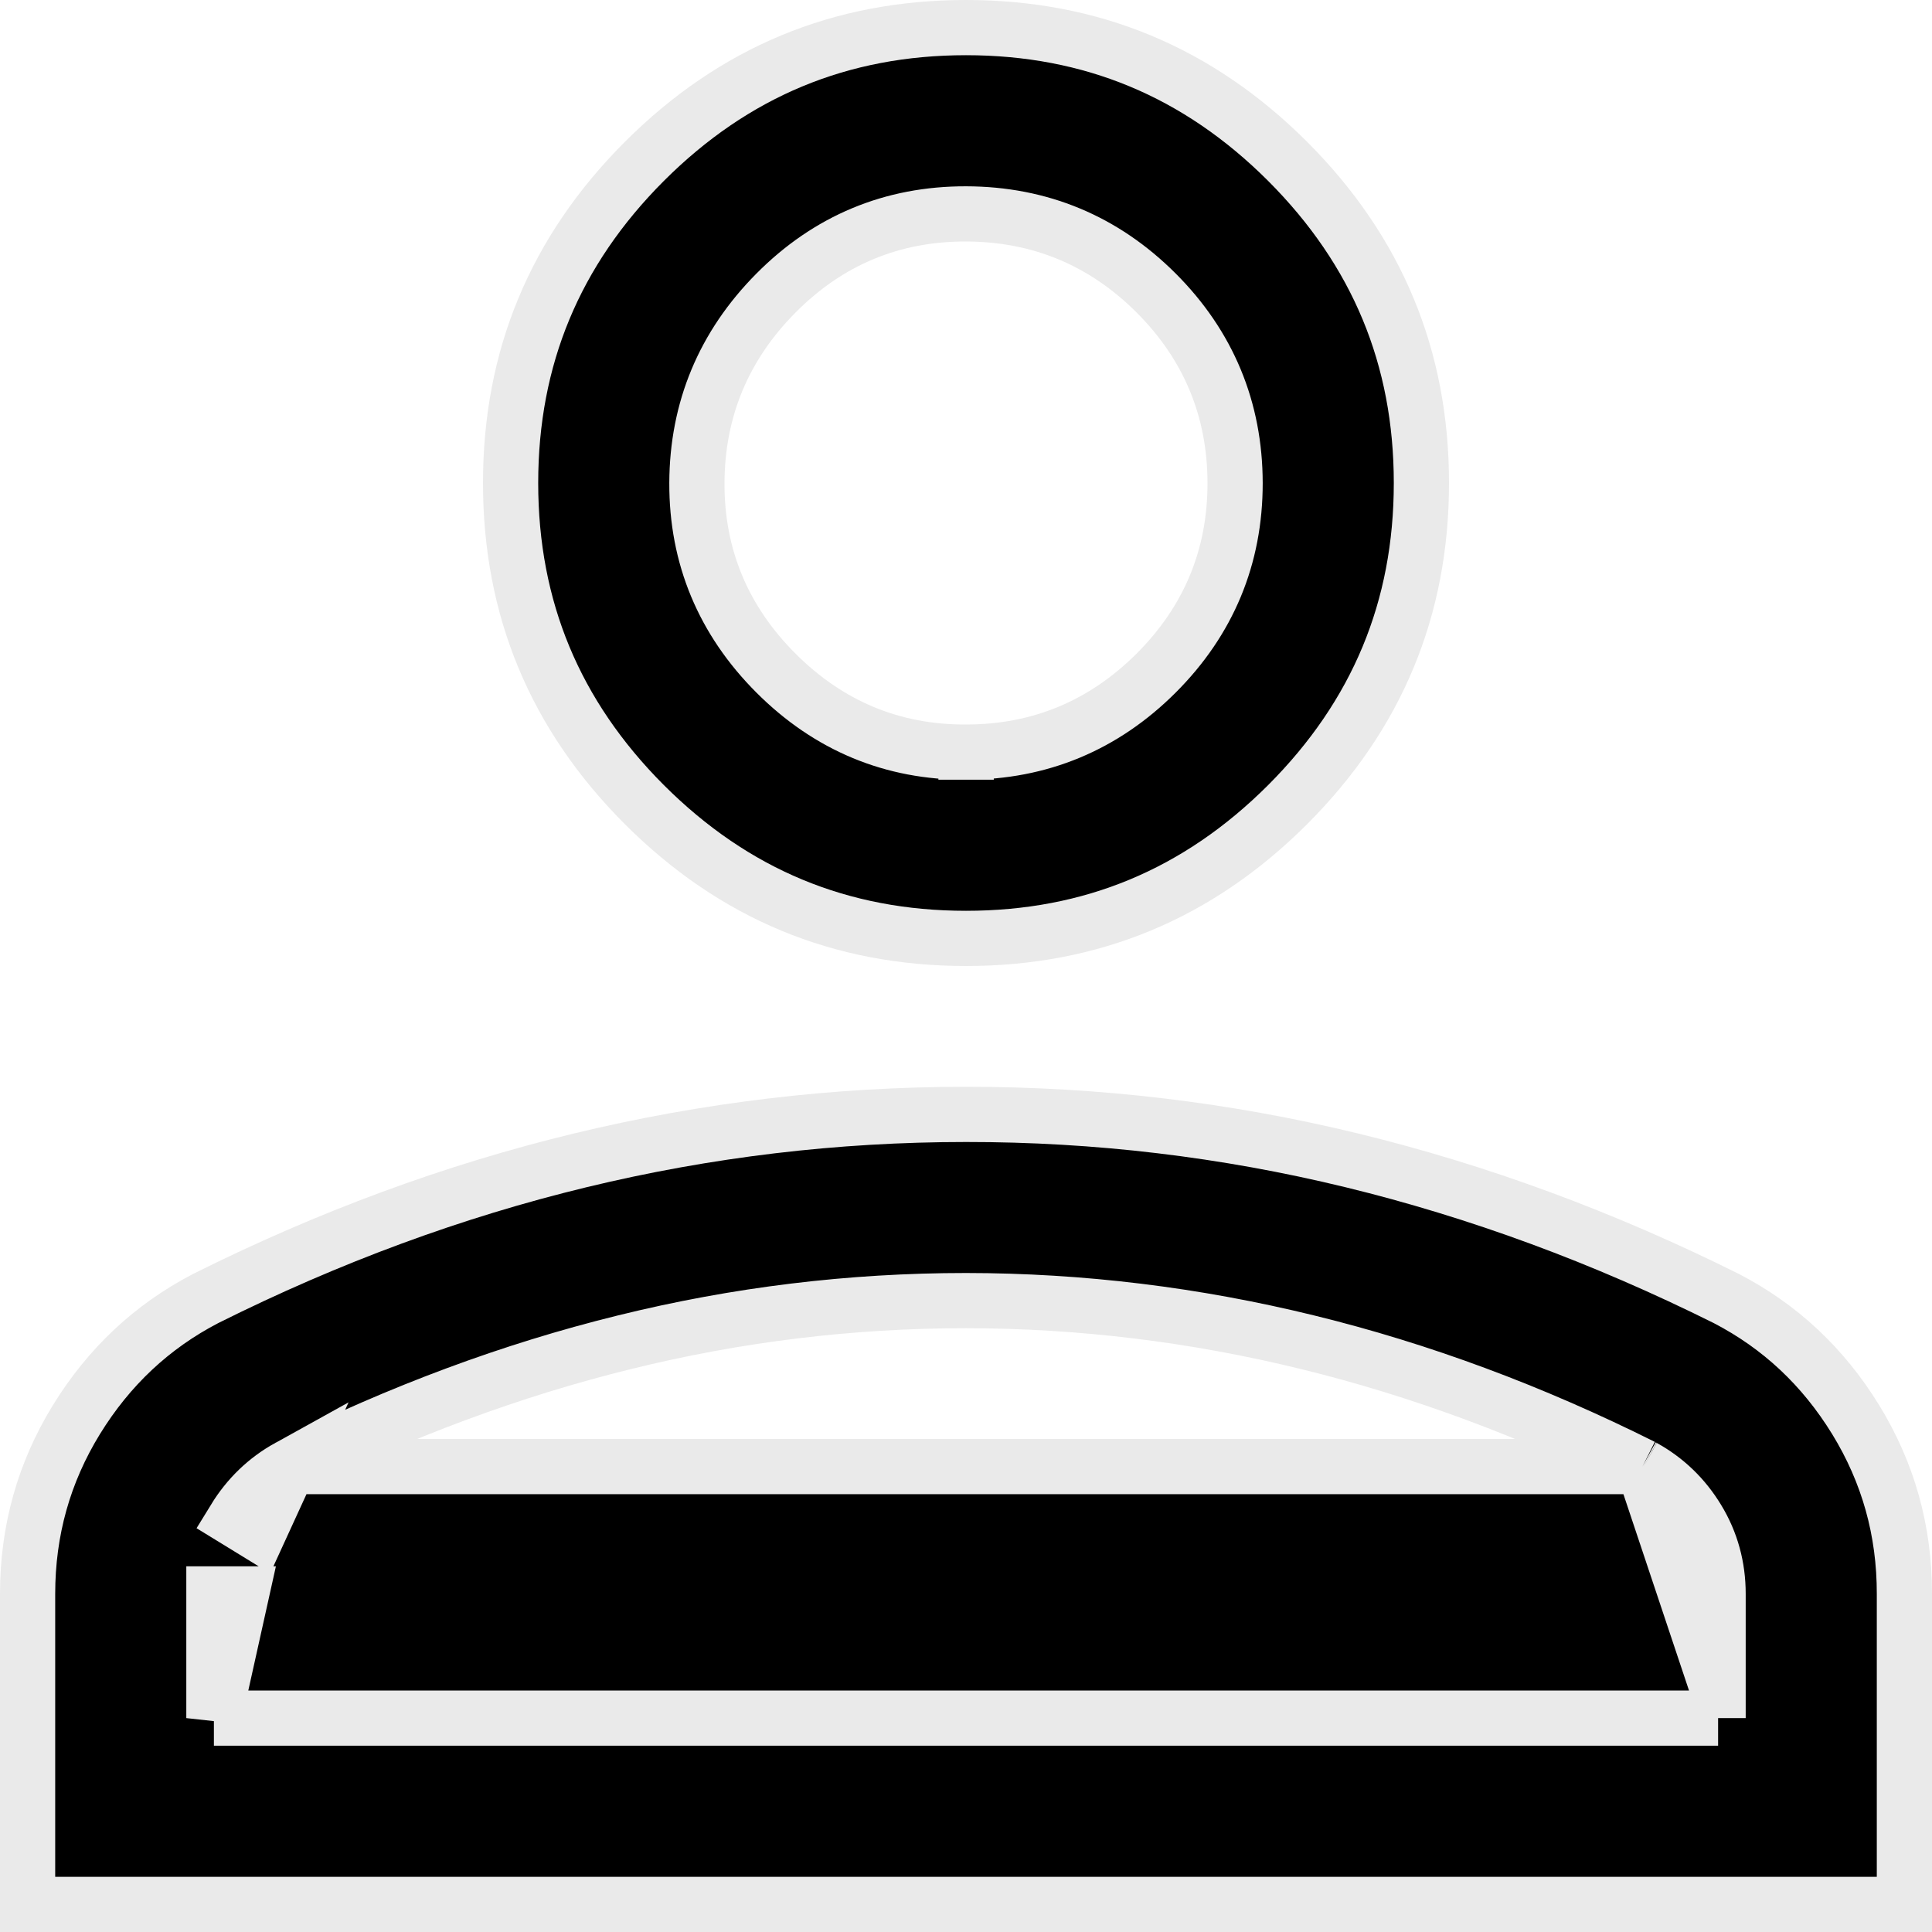
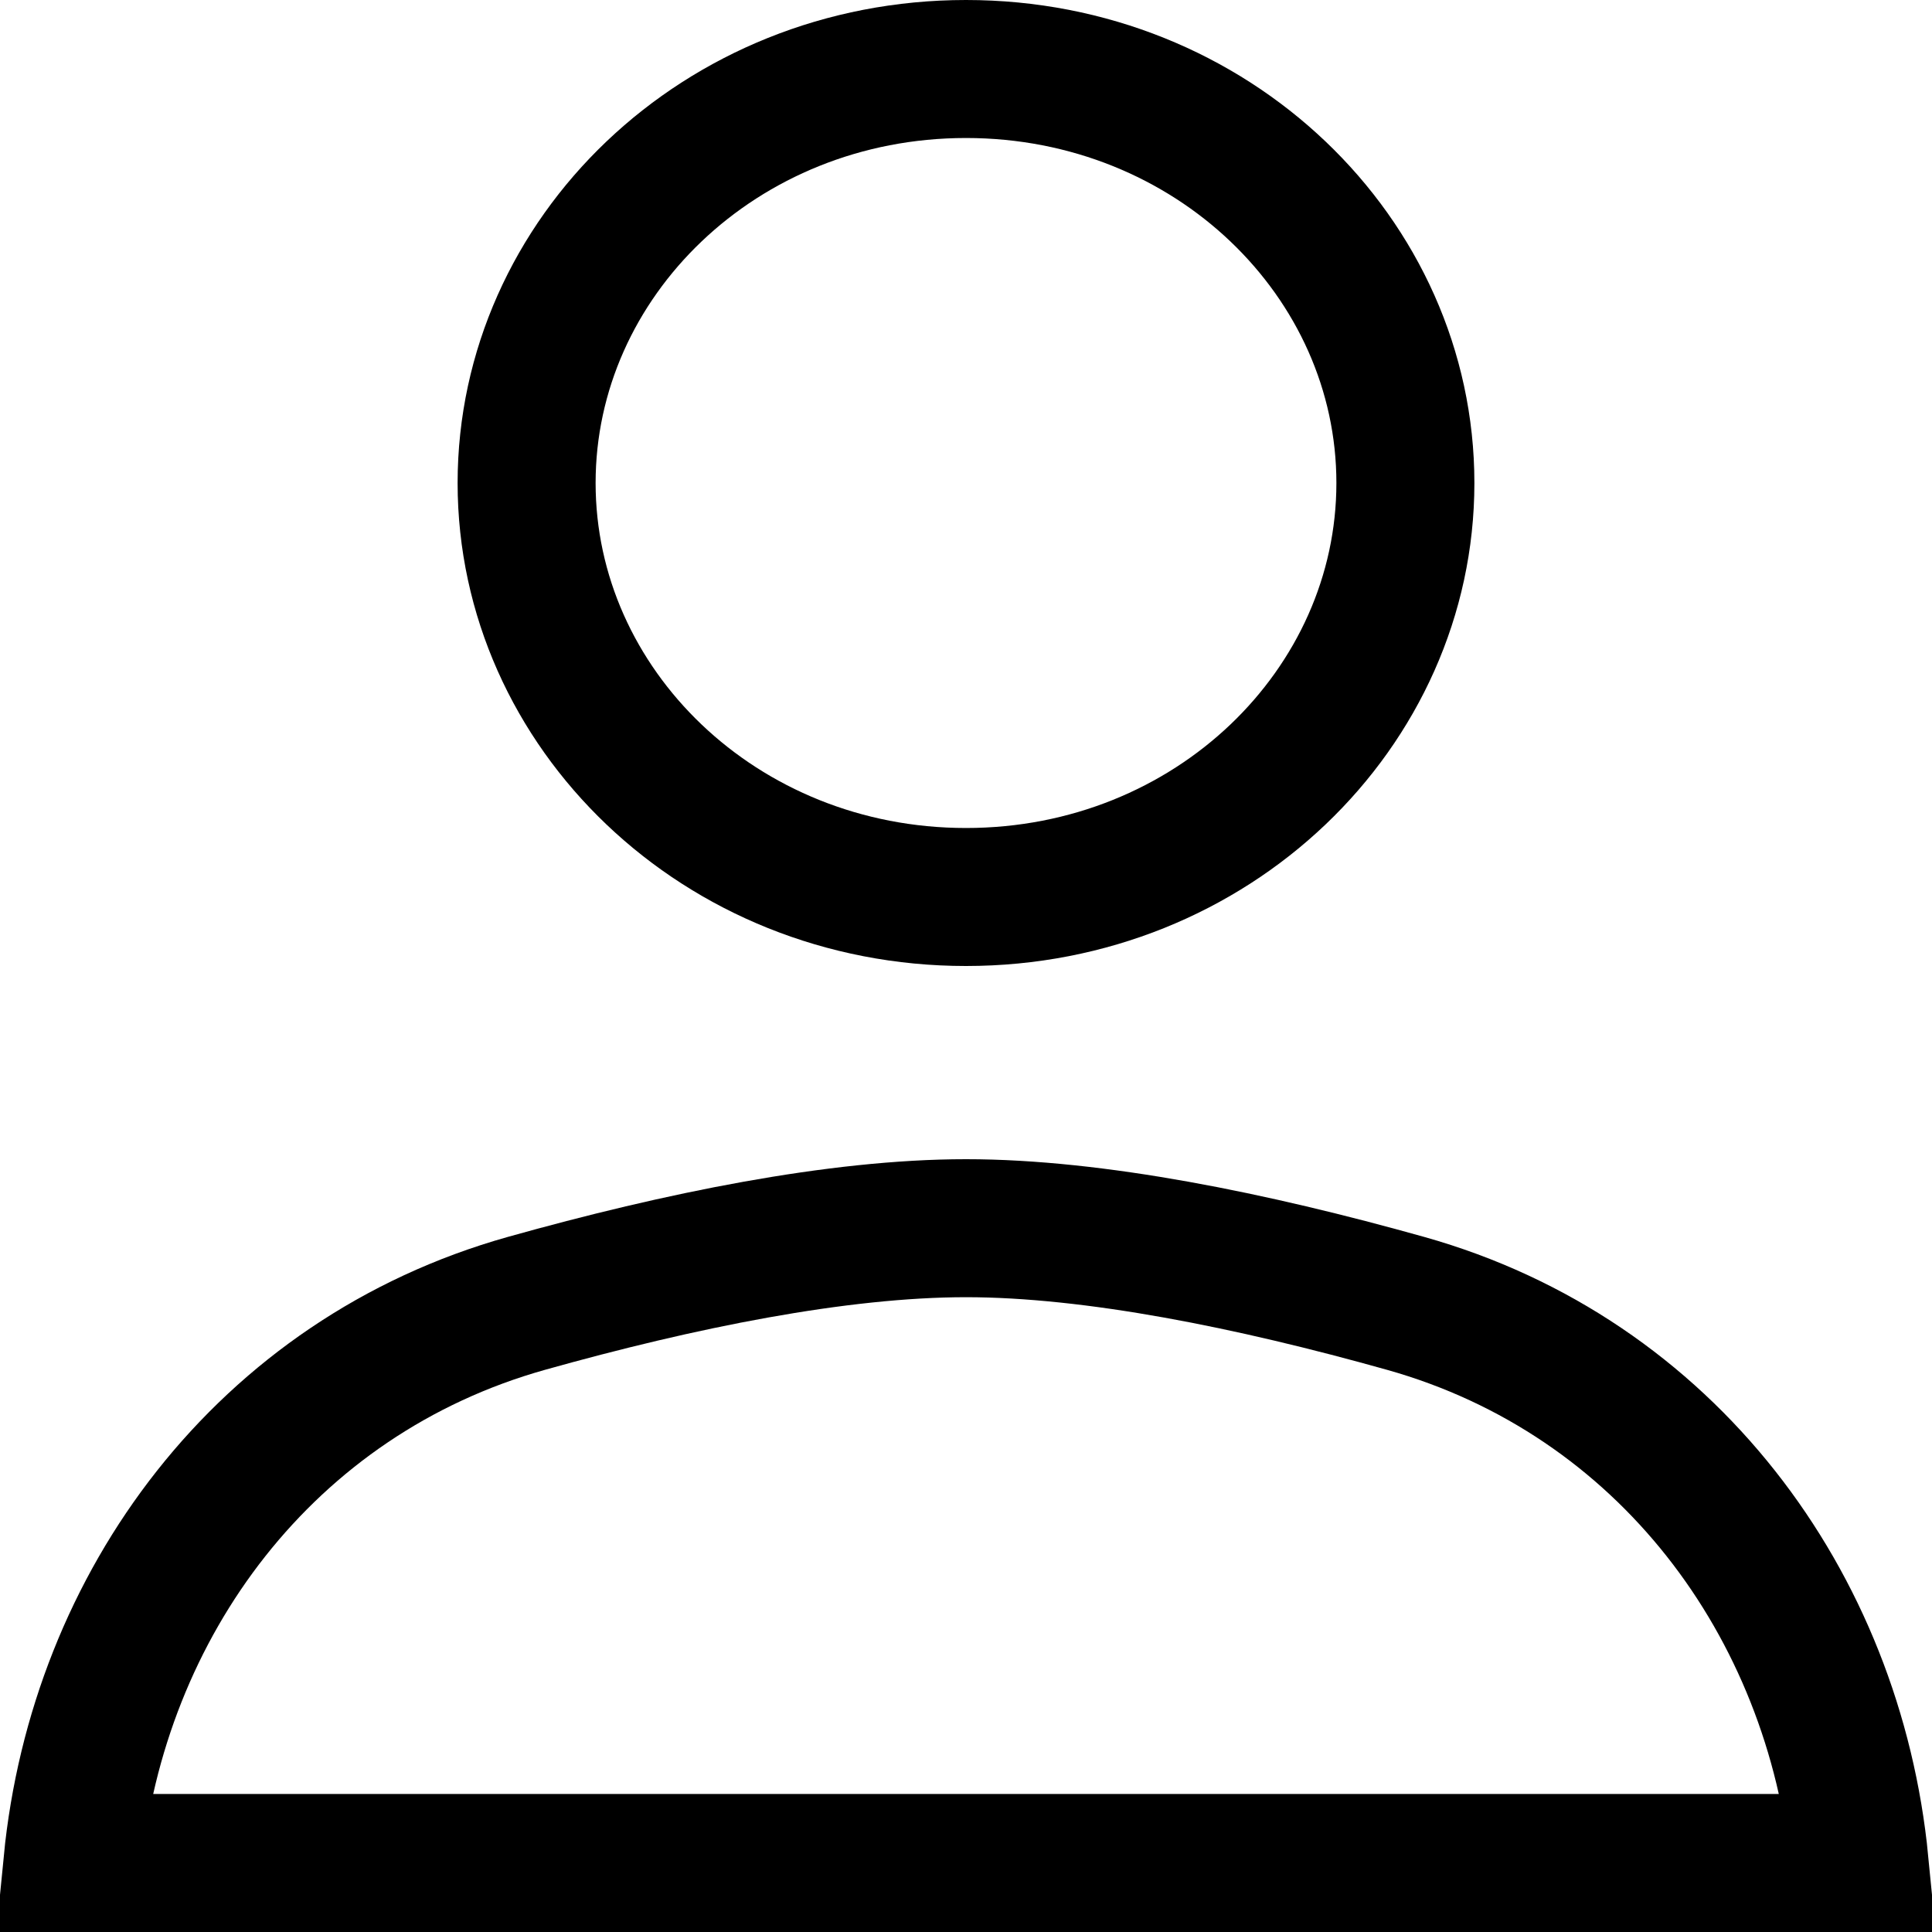
<svg xmlns="http://www.w3.org/2000/svg" width="21" height="21" viewBox="0 0 21 21" fill="none">
-   <path d="M2.325 18.675V18.375V17.326V17.325H2.625L2.325 18.675ZM2.325 18.675H2.625M2.325 18.675H2.625M2.625 18.675H18.375H18.675M2.625 18.675H18.675M18.675 18.675V18.375M18.675 18.675V18.375M18.675 18.375V17.325C18.675 17.032 18.601 16.759 18.451 16.513C18.305 16.272 18.108 16.082 17.864 15.947L17.864 15.947M18.675 18.375L17.864 15.947M17.864 15.947L17.853 15.941M17.864 15.947L17.853 15.941M17.853 15.941C16.653 15.341 15.44 14.89 14.214 14.59C12.987 14.289 11.749 14.138 10.5 14.137C9.251 14.137 8.012 14.287 6.786 14.59C5.56 14.892 4.347 15.343 3.147 15.941L3.147 15.941M17.853 15.941L3.147 15.941M3.147 15.941L3.136 15.947M3.147 15.941L3.136 15.947M3.136 15.947C2.892 16.082 2.696 16.272 2.549 16.512L2.805 16.669L3.136 15.947ZM10.501 8.175C11.302 8.175 11.996 7.886 12.566 7.317C13.137 6.747 13.426 6.053 13.425 5.25C13.424 4.447 13.135 3.753 12.567 3.185C11.998 2.616 11.304 2.327 10.501 2.325C9.696 2.323 9.002 2.613 8.434 3.186C7.867 3.757 7.578 4.45 7.575 5.249C7.572 6.05 7.862 6.744 8.435 7.317C9.007 7.889 9.701 8.179 10.501 8.175ZM10.501 8.175C10.5 8.175 10.5 8.175 10.5 8.175V7.875L10.501 8.175ZM20.7 17.325V17.325V20.7H0.3V17.325C0.3 16.636 0.477 16.007 0.83 15.432C1.185 14.855 1.653 14.417 2.236 14.114C3.573 13.446 4.929 12.946 6.305 12.613C7.682 12.28 9.08 12.113 10.5 12.113C11.92 12.112 13.318 12.278 14.695 12.613C16.071 12.948 17.427 13.448 18.764 14.114C19.348 14.417 19.816 14.854 20.171 15.432C20.524 16.008 20.701 16.637 20.7 17.325ZM10.5 10.2C9.136 10.2 7.977 9.718 7.004 8.746C6.032 7.773 5.55 6.614 5.55 5.25C5.55 3.886 6.032 2.727 7.004 1.754C7.977 0.782 9.136 0.3 10.5 0.3C11.864 0.3 13.023 0.782 13.996 1.754C14.968 2.727 15.45 3.886 15.45 5.25C15.45 6.614 14.968 7.773 13.996 8.746C13.023 9.718 11.864 10.2 10.5 10.2Z" fill="black" stroke="#EAEAEA" stroke-width="0.6" />
+   <path d="M15.276 5.25C15.276 7.699 13.175 9.75 10.5 9.75C7.825 9.75 5.724 7.699 5.724 5.25C5.724 2.8 7.825 0.75 10.5 0.75C13.175 0.75 15.276 2.8 15.276 5.25ZM0.787 20.25C1.063 17.434 2.888 14.963 5.722 14.167C7.386 13.7 9.108 13.35 10.5 13.35C11.892 13.35 13.614 13.7 15.278 14.167C18.112 14.963 19.937 17.434 20.213 20.25H0.787Z" stroke="black" stroke-width="1.5" />
</svg>
